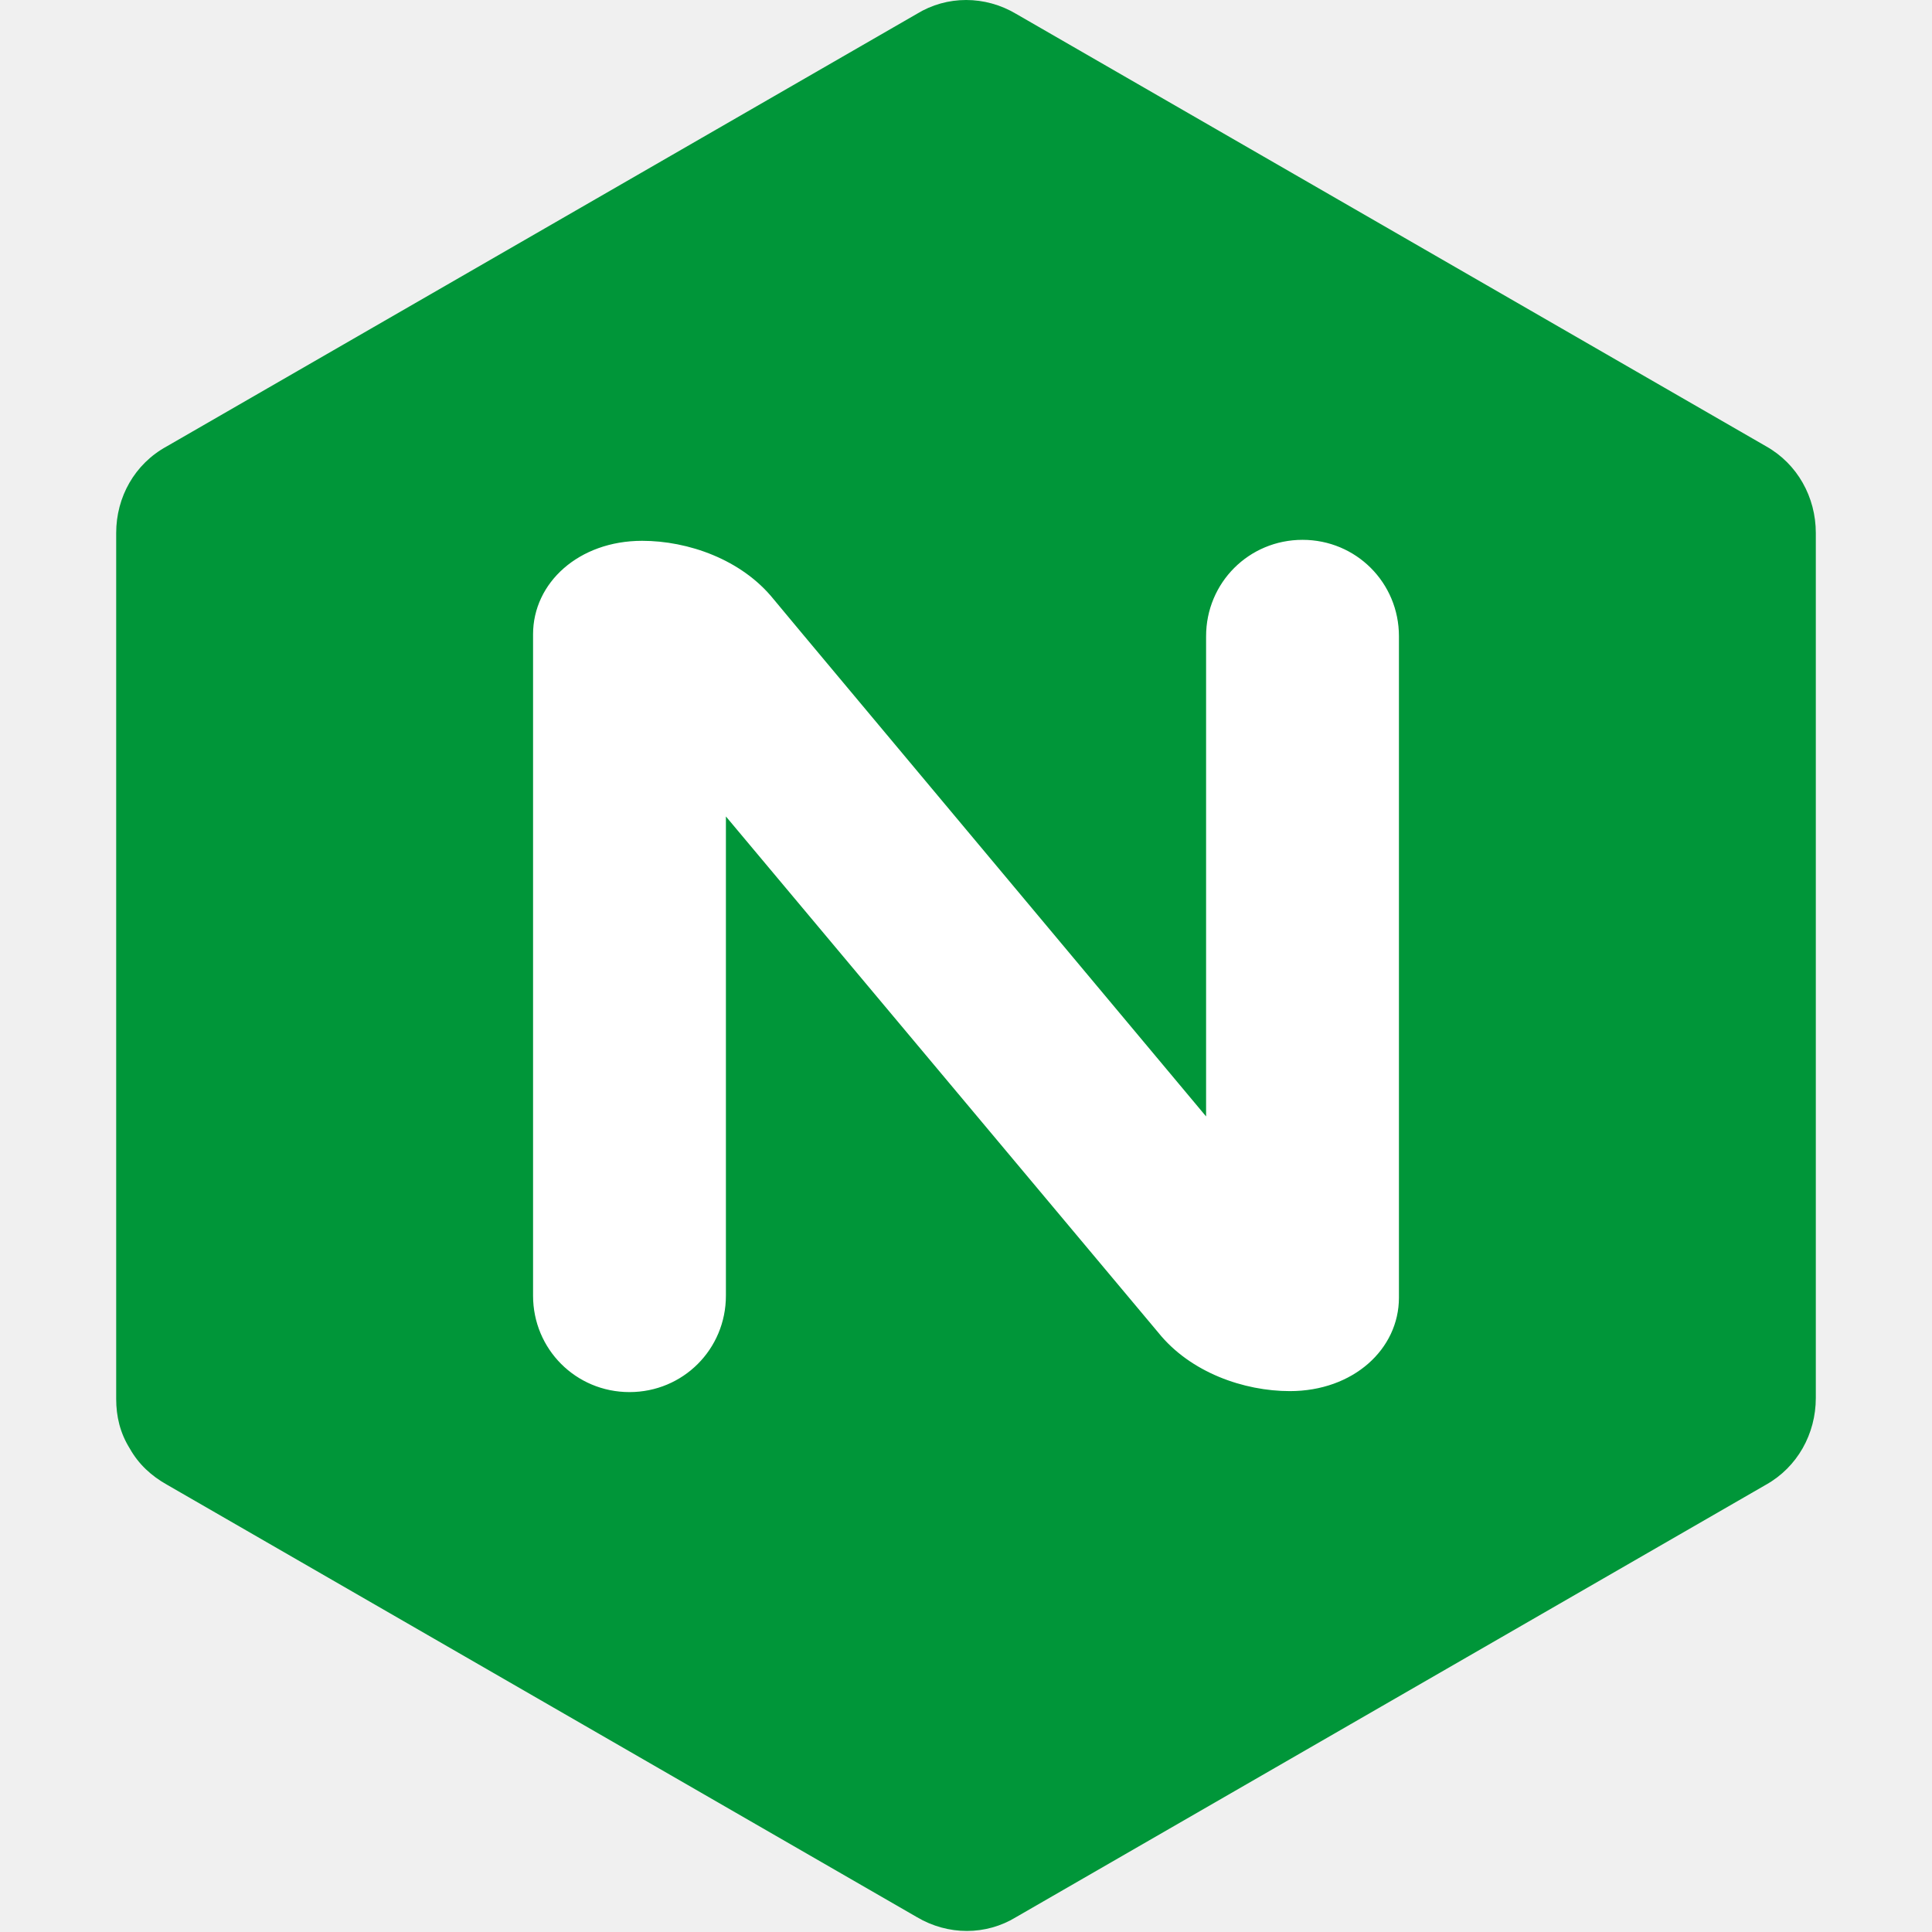
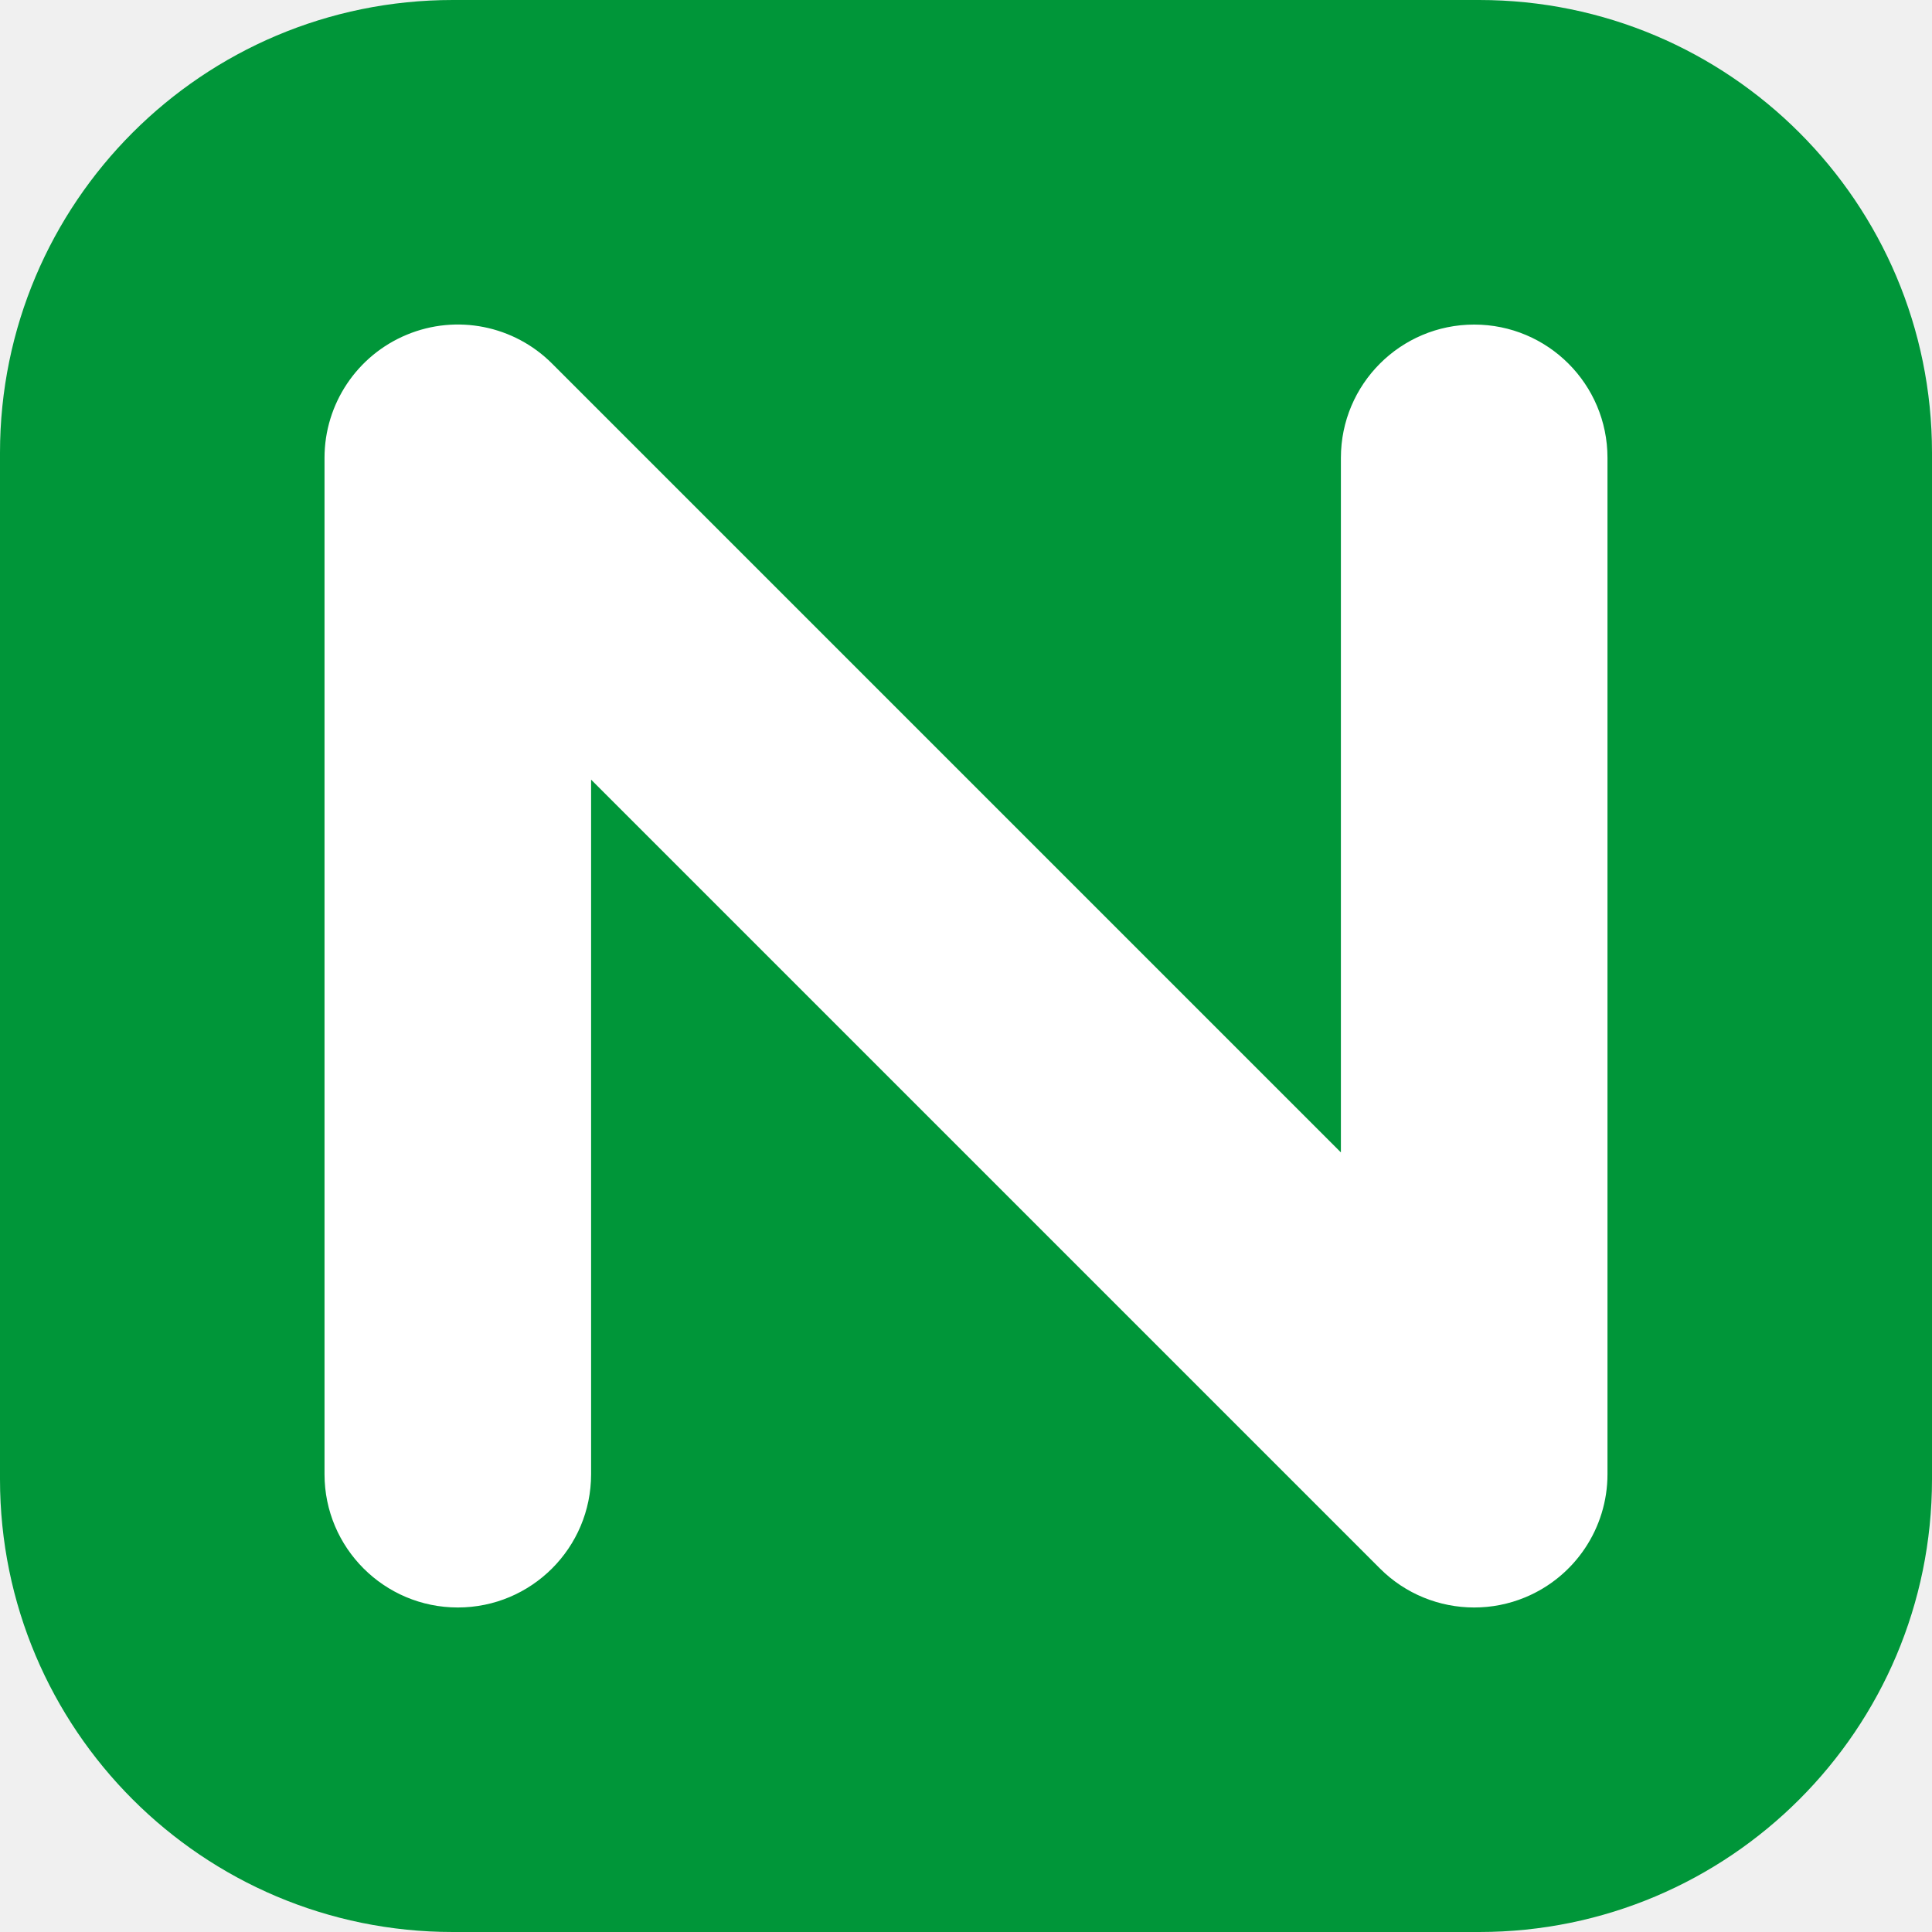
- <svg xmlns="http://www.w3.org/2000/svg" width="235px" height="235px" viewBox="-17.5 0 291 291" version="1.1" preserveAspectRatio="xMidYMid" fill="#000000">
-   <g id="SVGRepo_bgCarrier" stroke-width="0" />
-   <g id="SVGRepo_tracerCarrier" stroke-linecap="round" stroke-linejoin="round" />
-   <g id="SVGRepo_iconCarrier">
-     <g>
-       <path d="M2.054,218.187 C3.374,220.534 5.281,222.295 7.629,223.615 L120.591,288.752 L120.591,288.752 C125.286,291.539 131.007,291.539 135.555,288.752 L248.518,223.615 C253.213,220.974 256,215.986 256,210.558 L256,80.284 L256,80.284 C256,74.856 253.213,69.868 248.518,67.228 L135.555,2.091 L135.555,2.091 C130.861,-0.697 125.139,-0.697 120.591,2.091 L120.591,2.091 L7.629,67.228 C2.787,69.868 0,74.856 0,80.284 L0,80.284 L0,210.705 C0,213.346 0.587,215.84 2.054,218.187" fill="#009639"> </path>
-       <path d="M91.837,195.154 C91.837,203.223 85.382,209.678 77.313,209.678 C69.245,209.678 62.79,203.223 62.79,195.154 L62.79,195.154 L62.79,95.542 C62.79,87.766 69.685,81.458 79.221,81.458 C86.116,81.458 94.185,84.245 99.026,90.26 L103.427,95.542 L164.163,168.16 L164.163,95.835 L164.163,95.835 C164.163,87.766 170.618,81.311 178.687,81.311 C186.755,81.311 193.21,87.766 193.21,95.835 L193.21,95.835 L193.21,195.448 C193.21,203.223 186.315,209.531 176.779,209.531 C169.884,209.531 161.815,206.744 156.974,200.729 L91.837,122.975 L91.837,195.154 L91.837,195.154 Z" fill="#FFFFFF"> </path>
-     </g>
-   </g>
+ <svg xmlns="http://www.w3.org/2000/svg" width="256" height="256" fill="none" viewBox="0 0 256 256">
+   <rect width="256" height="256" fill="#009639" rx="60" />
+   <path fill="#fff" d="M195.338 213C190.746 213 186.224 211.213 182.847 207.829L78.324 103.307V195.34C78.324 205.095 70.418 213 60.662 213C50.913 213 43 205.095 43 195.34V60.668C43 53.519 47.309 47.083 53.908 44.35C60.499 41.609 68.101 43.12 73.153 48.178L177.676 152.7V60.668C177.676 50.912 185.582 43.007 195.338 43.007C205.095 43.007 213 50.912 213 60.668V195.34C213 202.481 208.69 208.924 202.092 211.658C199.909 212.562 197.62 213 195.338 213Z" />
</svg>
